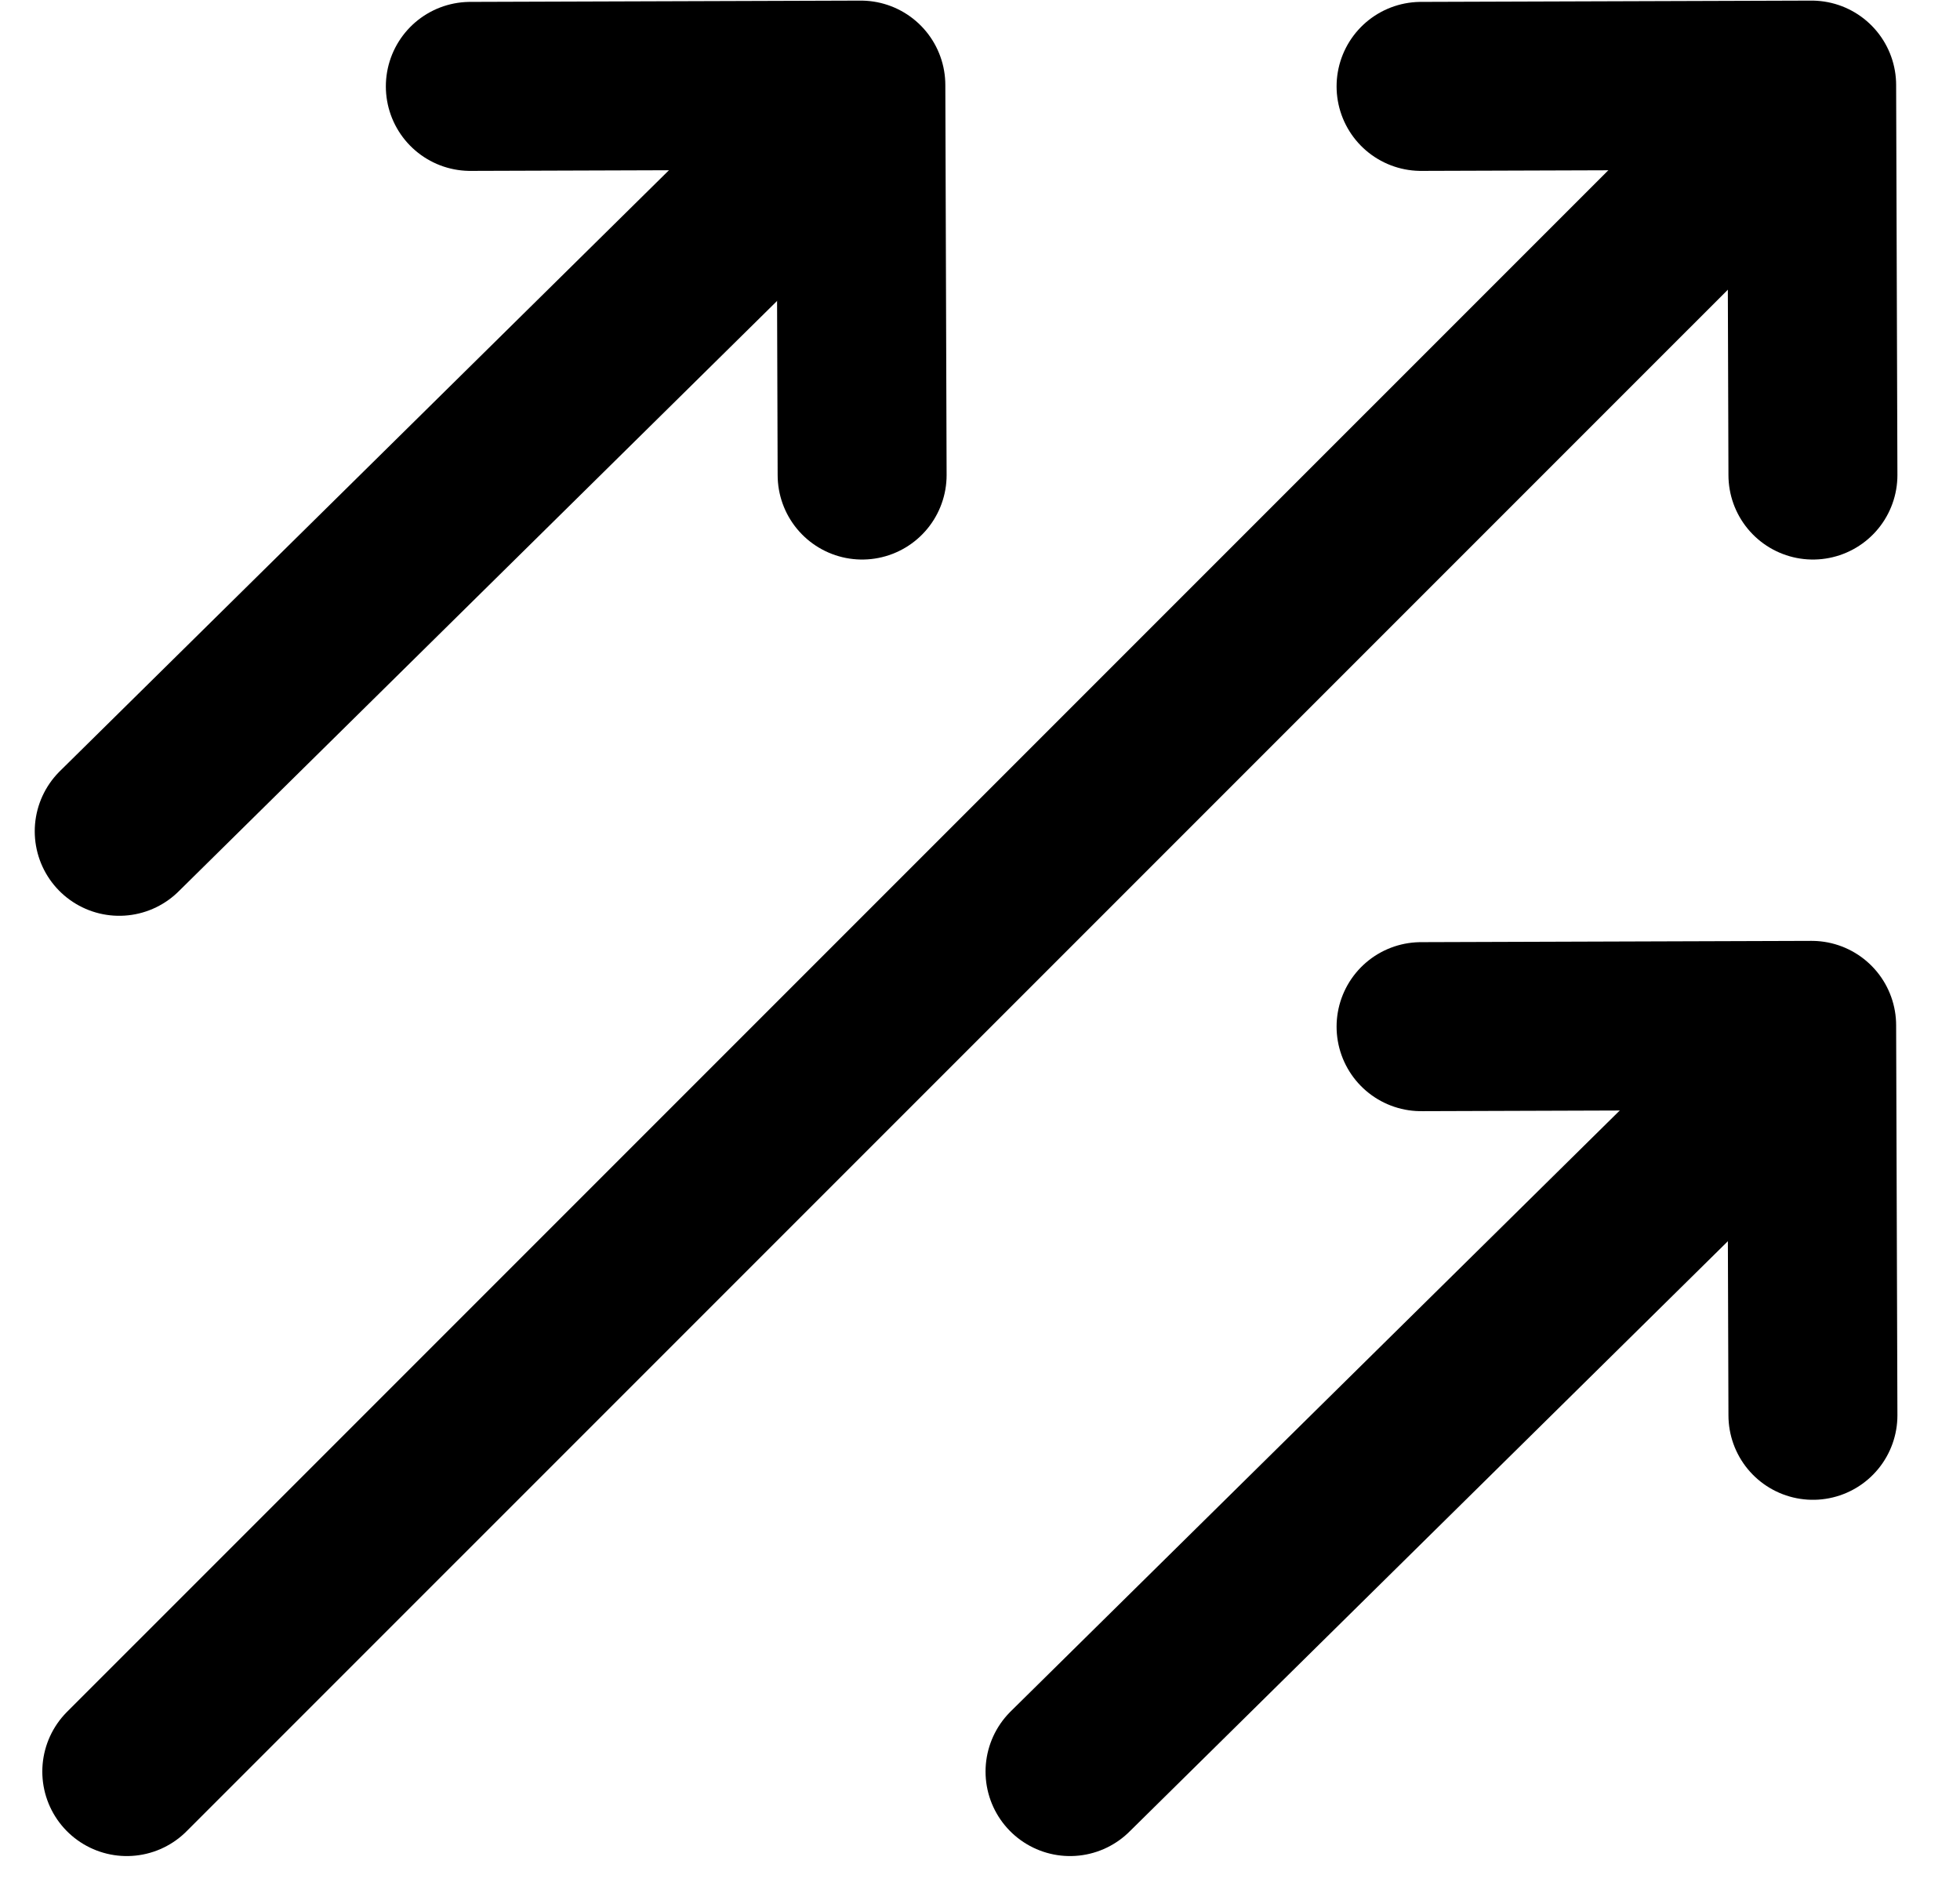
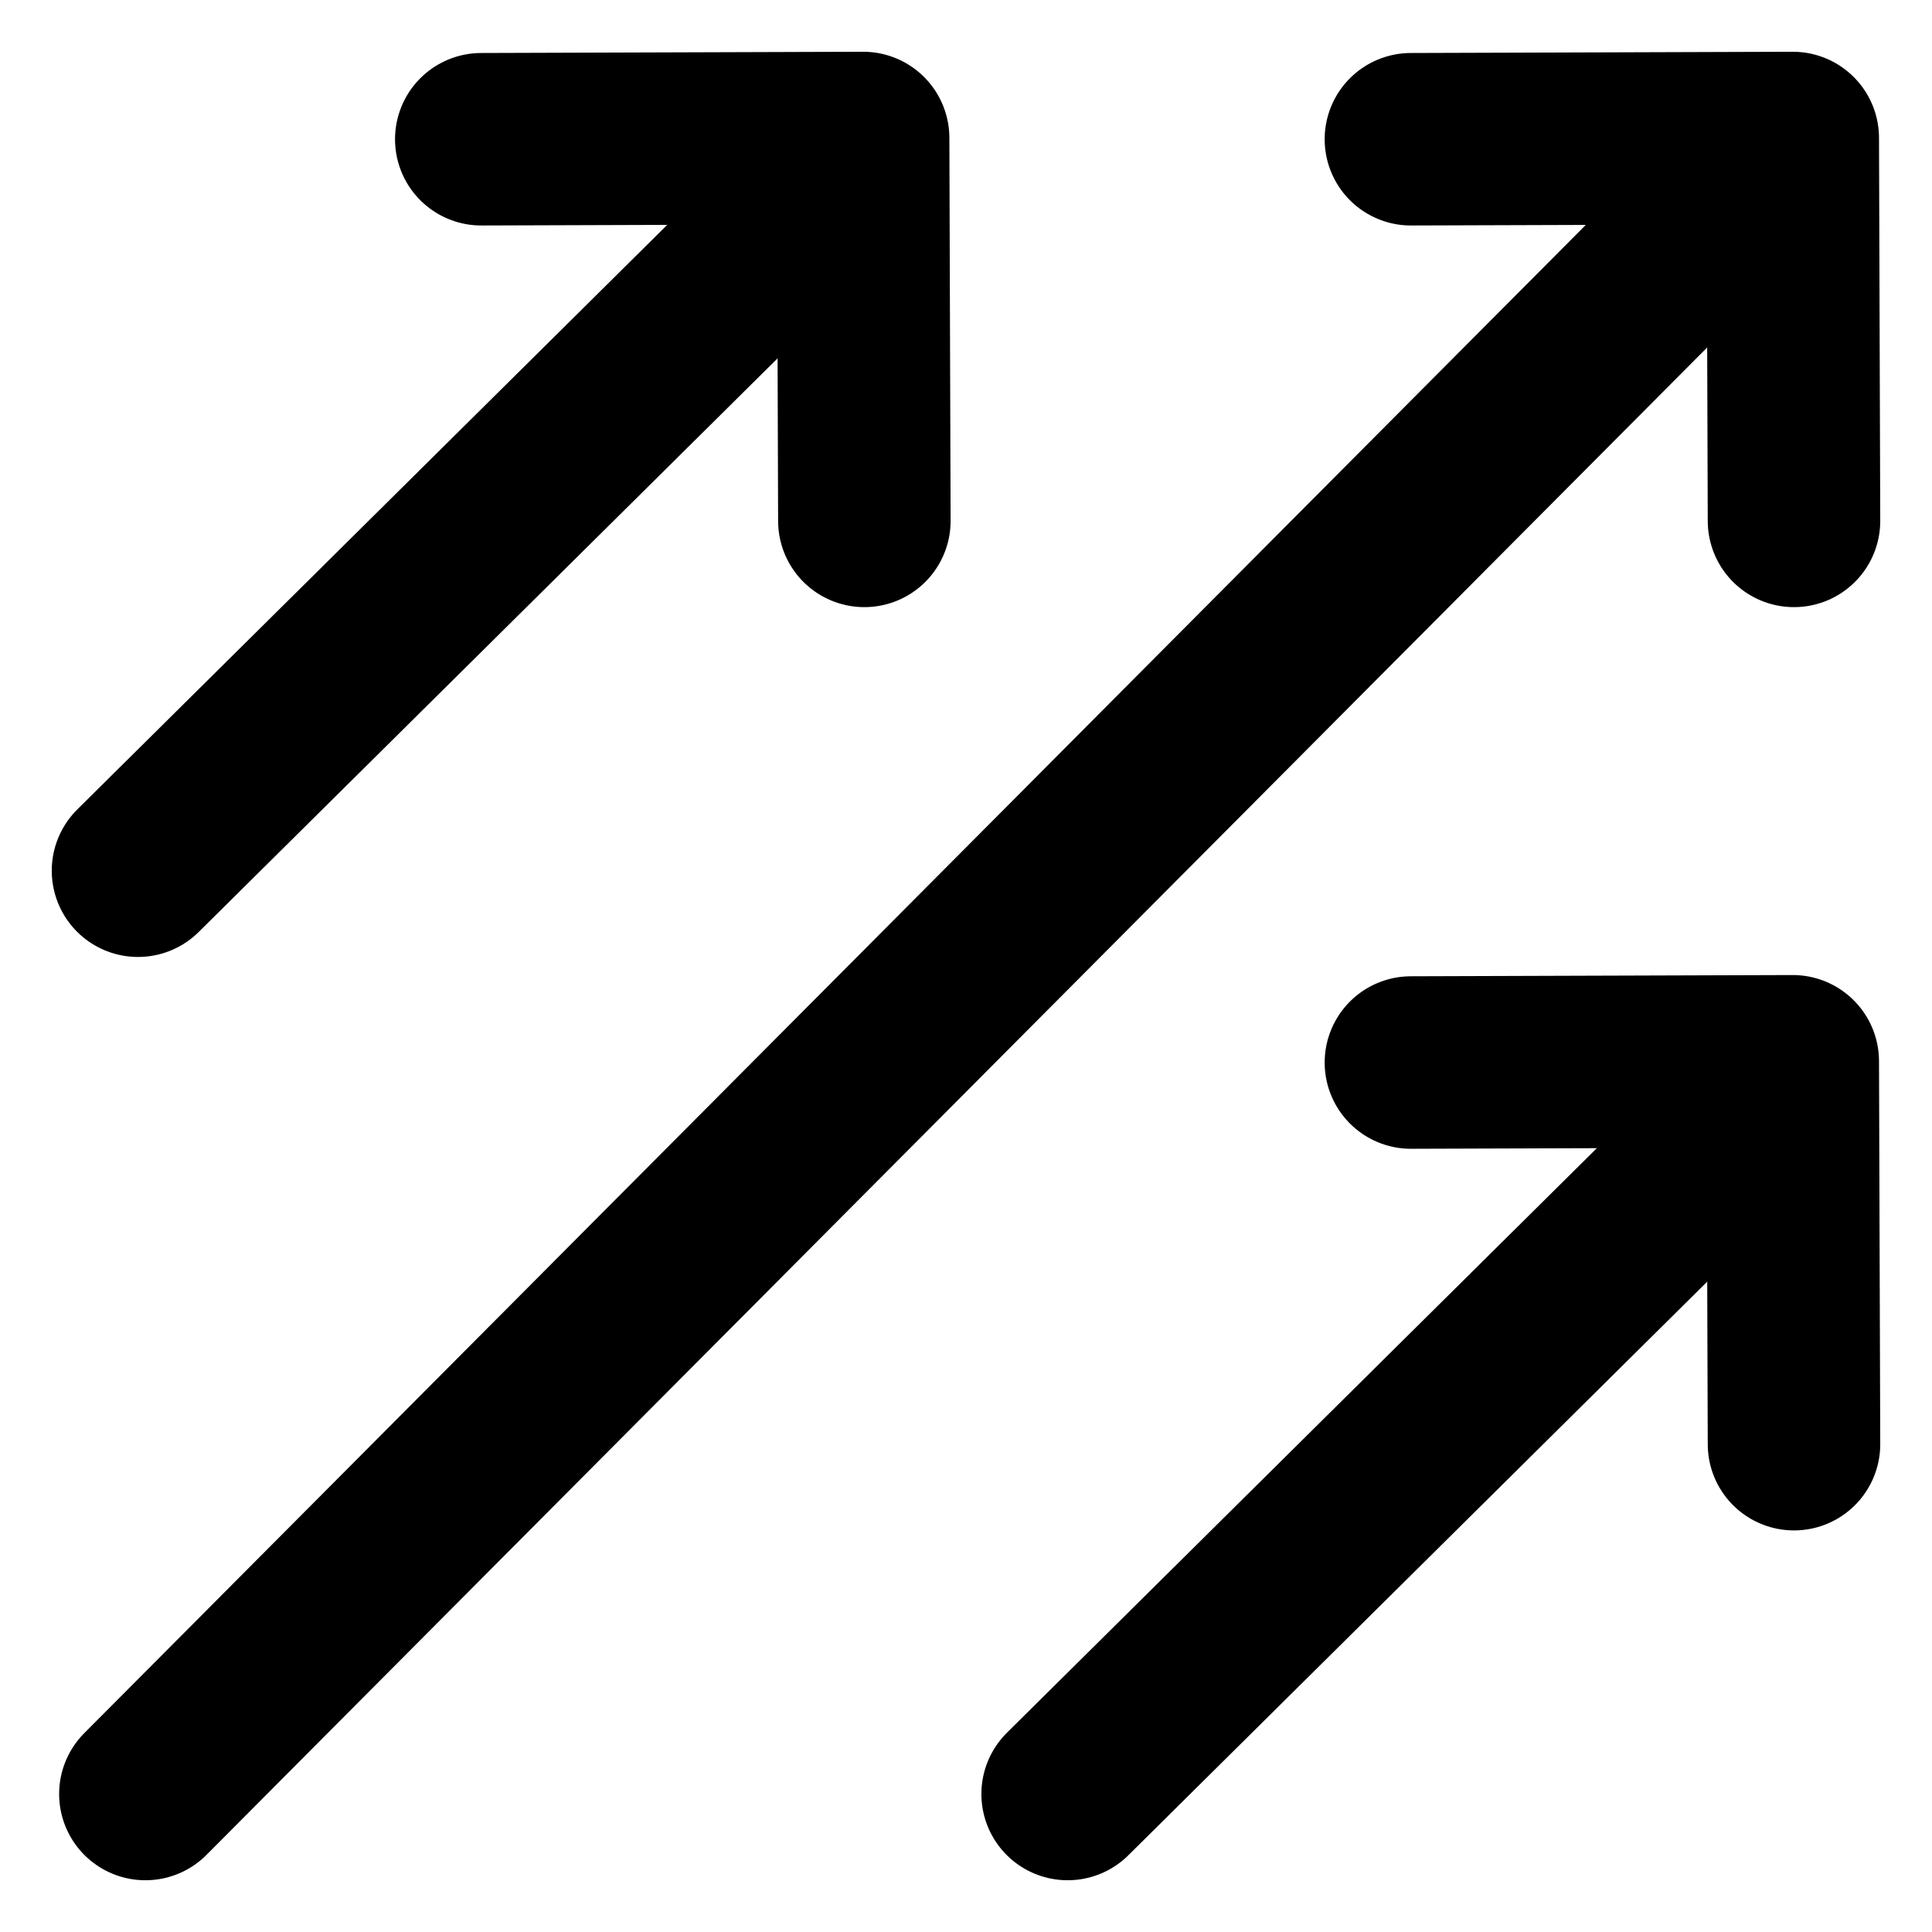
- <svg xmlns="http://www.w3.org/2000/svg" width="29" height="28" viewBox="0 0 29 28" fill="none">
-   <path d="M25.828 16.346L15.832 26.206" stroke="black" stroke-width="2.5" stroke-miterlimit="10" stroke-linecap="round" stroke-linejoin="round" />
-   <path d="M11.76 2.437L1.764 12.297" stroke="black" stroke-width="2.5" stroke-miterlimit="10" stroke-linecap="round" />
-   <path d="M26.422 1.661L1.876 26.206" stroke="black" stroke-width="2.5" stroke-miterlimit="10" stroke-linecap="round" stroke-linejoin="round" />
-   <path d="M21.026 15.187L26.805 15.168L26.824 20.936" stroke="black" stroke-width="2.5" stroke-linecap="round" stroke-linejoin="round" />
-   <path d="M6.959 1.278L12.737 1.259L12.756 7.027" stroke="black" stroke-width="2.5" stroke-linecap="round" stroke-linejoin="round" />
-   <path d="M21.026 1.278L26.805 1.259L26.824 7.027" stroke="black" stroke-width="2.5" stroke-linecap="round" stroke-linejoin="round" />
+ <svg xmlns="http://www.w3.org/2000/svg" width="28" height="28" viewBox="0 0 28 28" fill="none">
+   <path d="M25.046 16.514L15.473 26" stroke="black" stroke-width="2.5" stroke-miterlimit="10" stroke-linecap="round" stroke-linejoin="round" />
+   <path d="M11.573 3.133L2 12.619" stroke="black" stroke-width="2.5" stroke-miterlimit="10" stroke-linecap="round" />
+   <path d="M25.615 2.387L2.107 26" stroke="black" stroke-width="2.5" stroke-miterlimit="10" stroke-linecap="round" stroke-linejoin="round" />
+   <path d="M20.448 15.399L25.982 15.381L26 20.93" stroke="black" stroke-width="2.5" stroke-linecap="round" stroke-linejoin="round" />
+   <path d="M6.975 2.018L12.509 2L12.527 7.549" stroke="black" stroke-width="2.5" stroke-linecap="round" stroke-linejoin="round" />
+   <path d="M20.448 2.018L25.982 2L26 7.549" stroke="black" stroke-width="2.5" stroke-linecap="round" stroke-linejoin="round" />
</svg>
